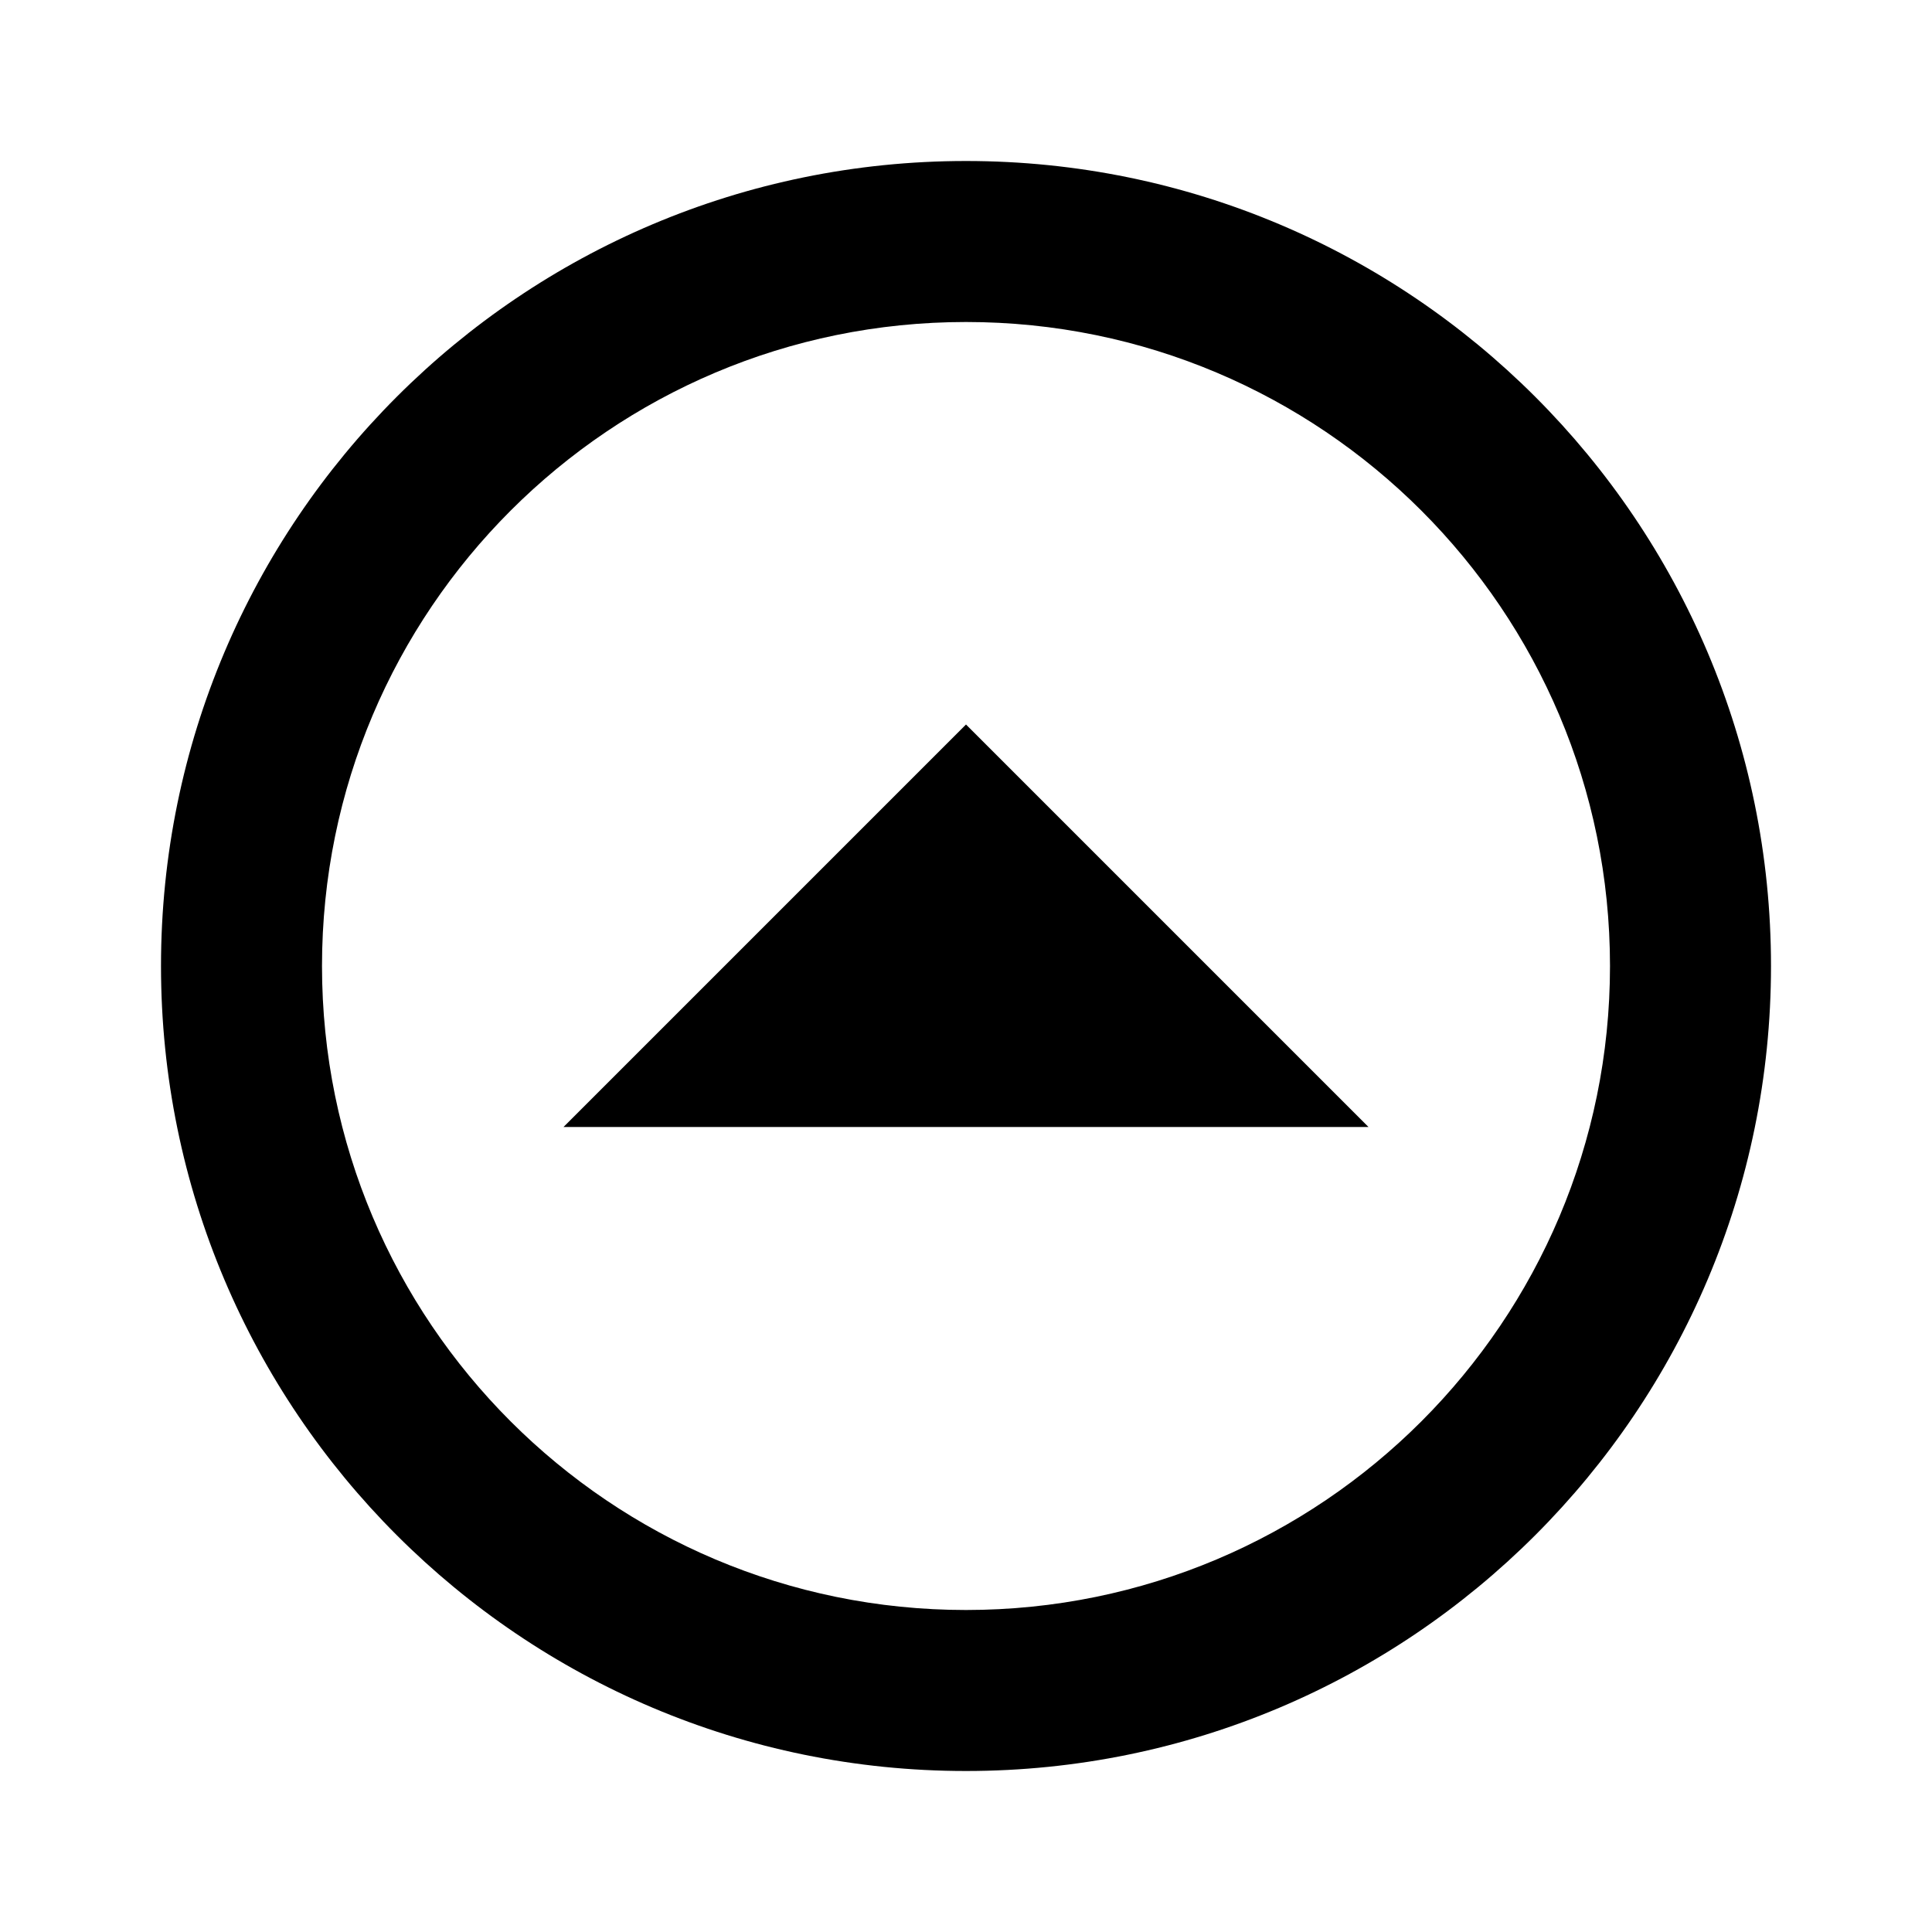
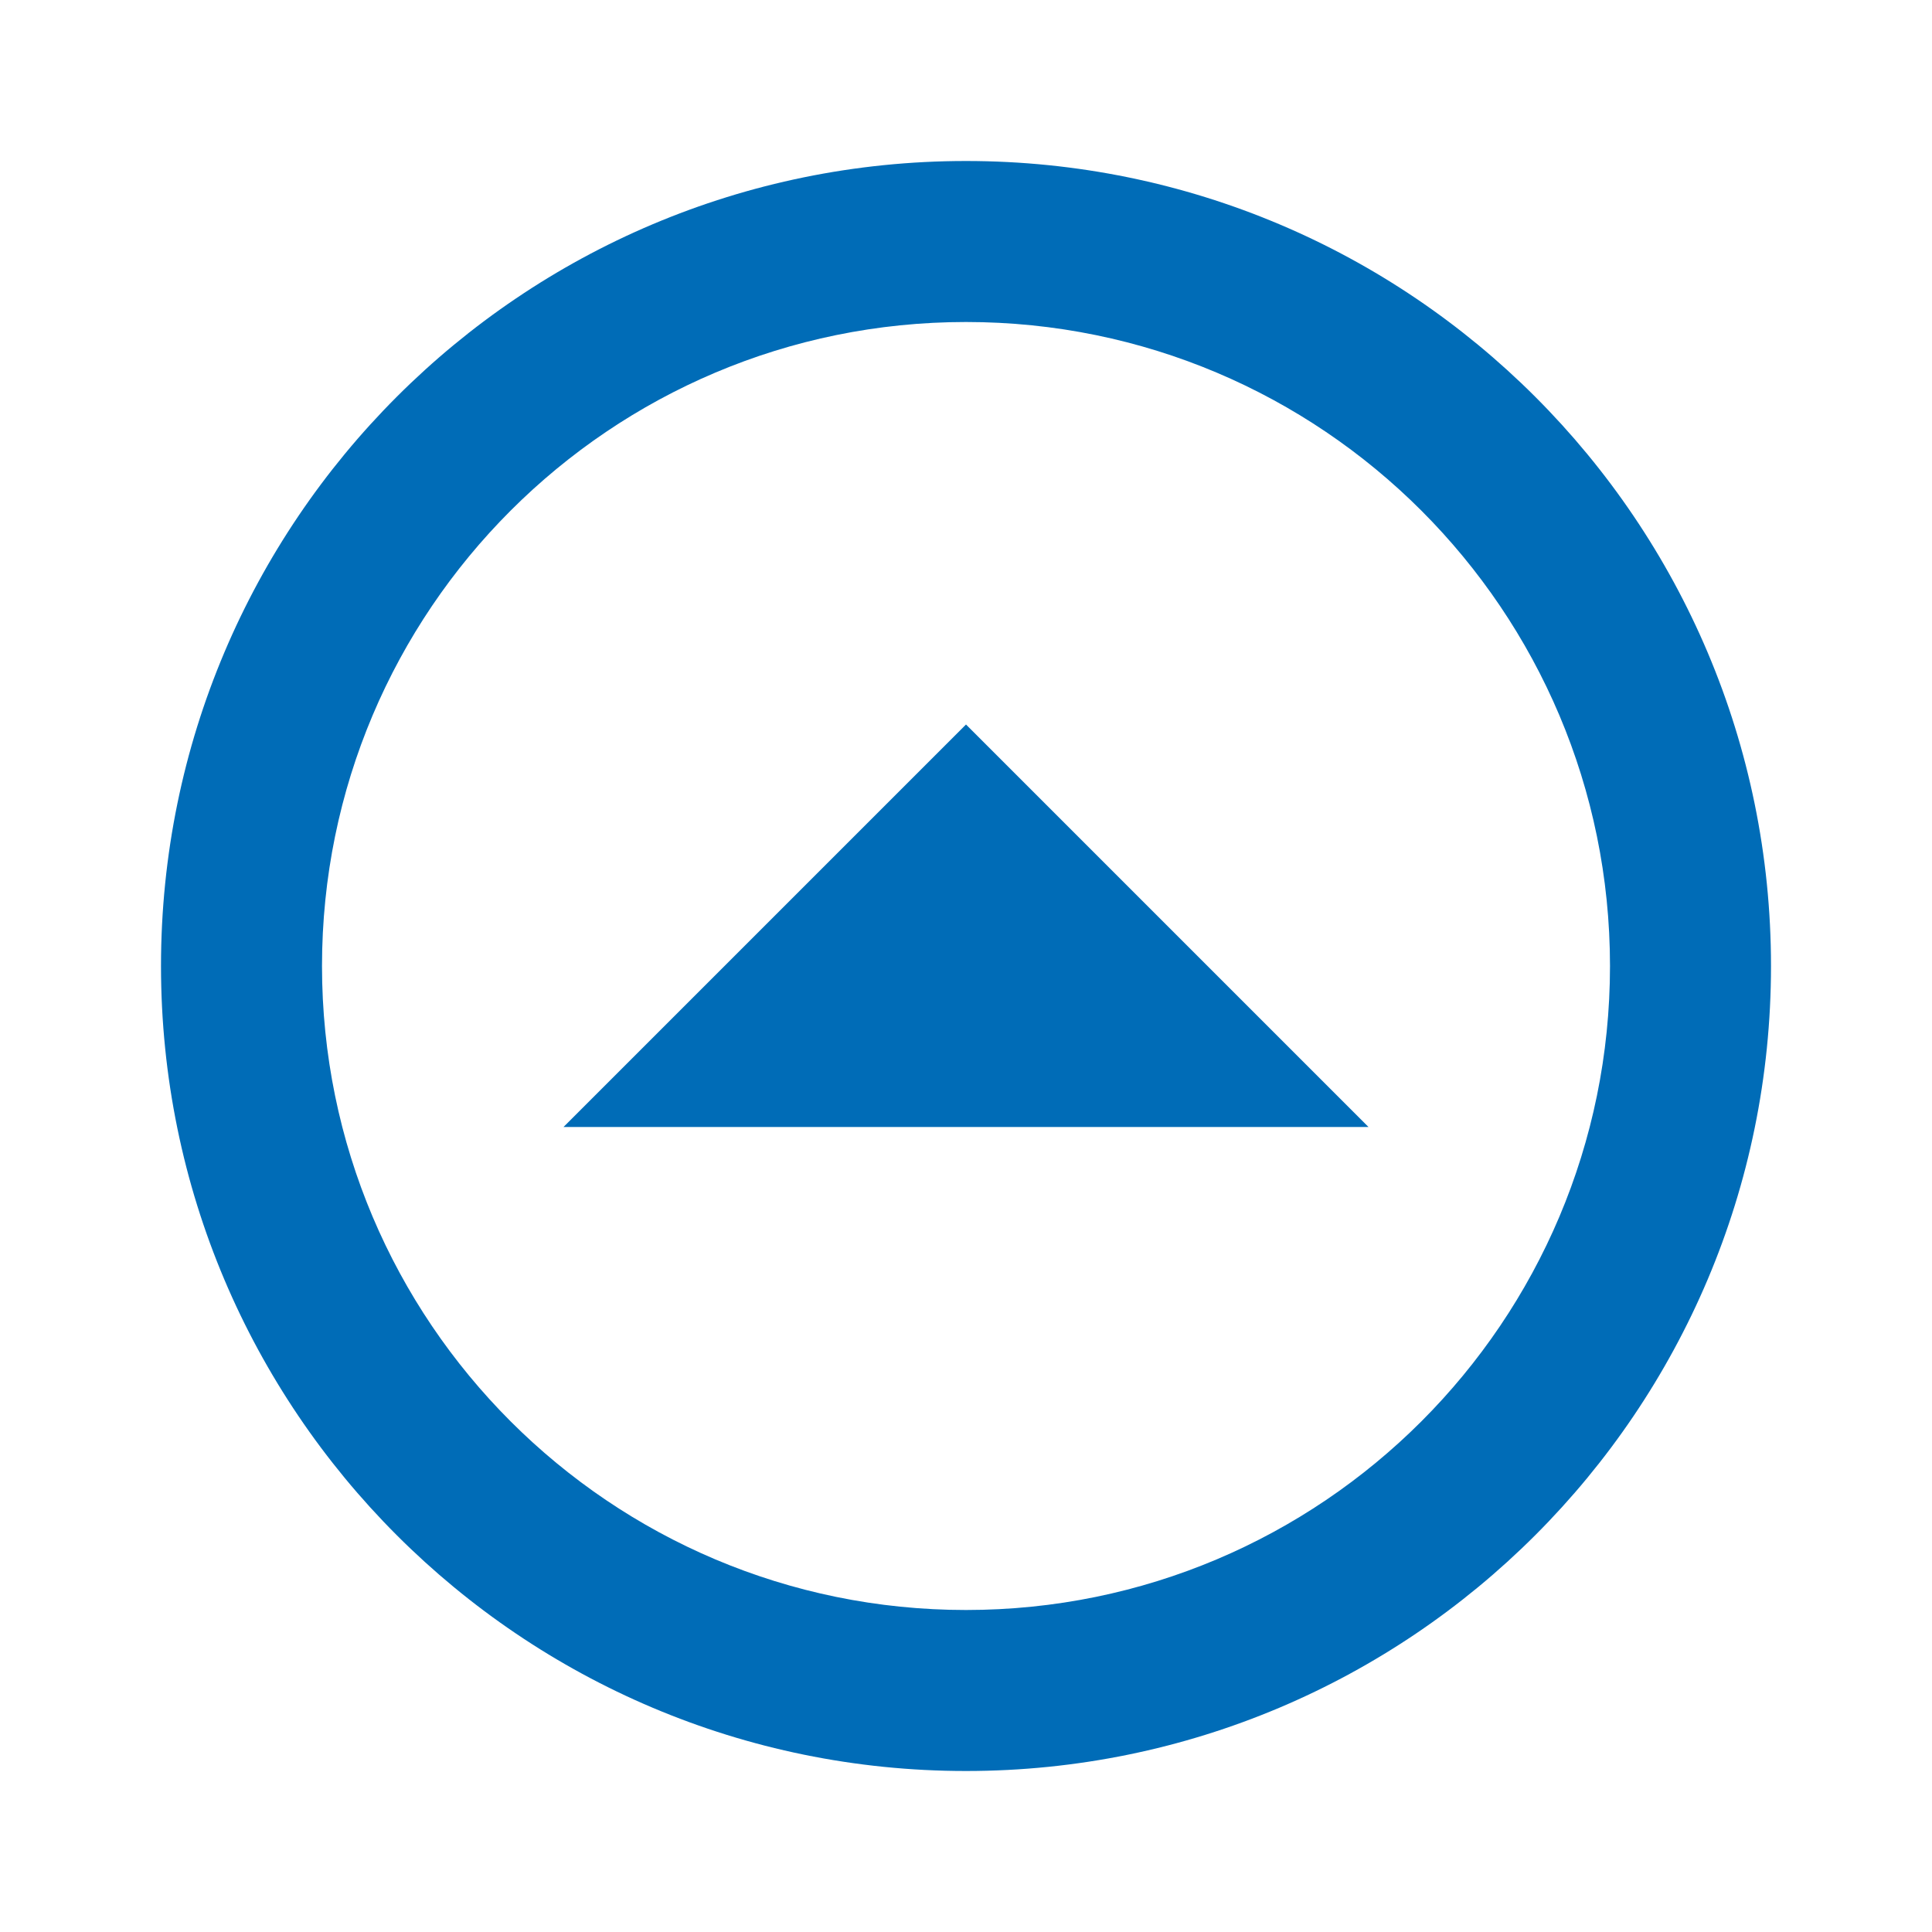
- <svg xmlns="http://www.w3.org/2000/svg" version="1.1" width="24" height="24" viewBox="0 0 24 24" style="fill:#000">
-   <path d="M12,22A10,10 0 0,0 22,12A10,10 0 0,0 12,2A10,10 0 0,0 2,12A10,10 0 0,0 12,22M12,20A8,8 0 0,1 4,12A8,8 0 0,1 12,4A8,8 0 0,1 20,12A8,8 0 0,1 12,20M17,14L12,9L7,14H17Z" />
+ <svg xmlns="http://www.w3.org/2000/svg" version="1.1" width="24" height="24" viewBox="0 0 24 24">
+   <path fill="#006cb7" d="M12,22A10,10 0 0,0 22,12A10,10 0 0,0 12,2A10,10 0 0,0 2,12A10,10 0 0,0 12,22M12,20A8,8 0 0,1 4,12A8,8 0 0,1 12,4A8,8 0 0,1 20,12A8,8 0 0,1 12,20M17,14L12,9L7,14H17Z" />
</svg>
